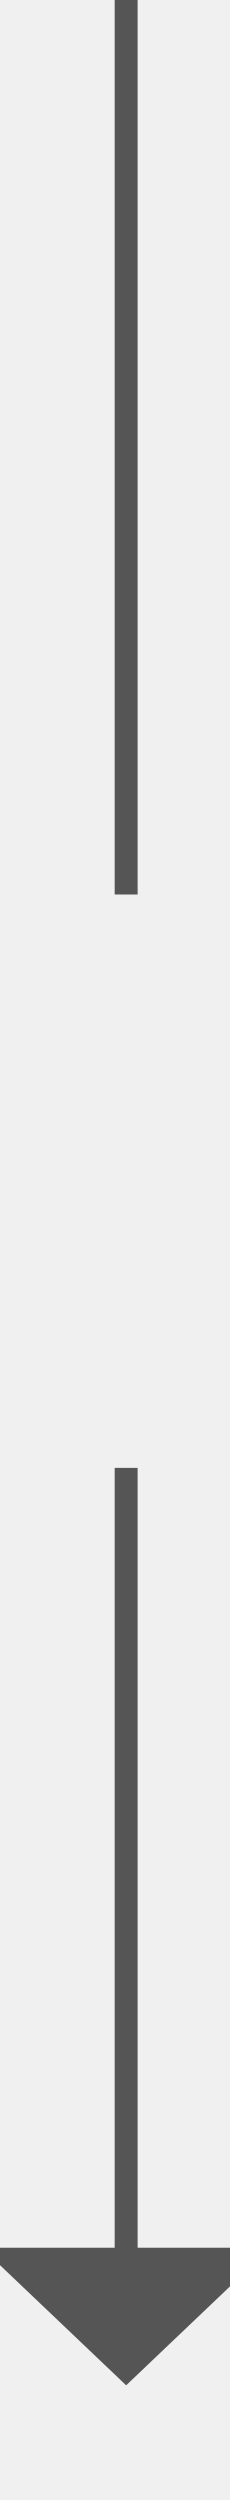
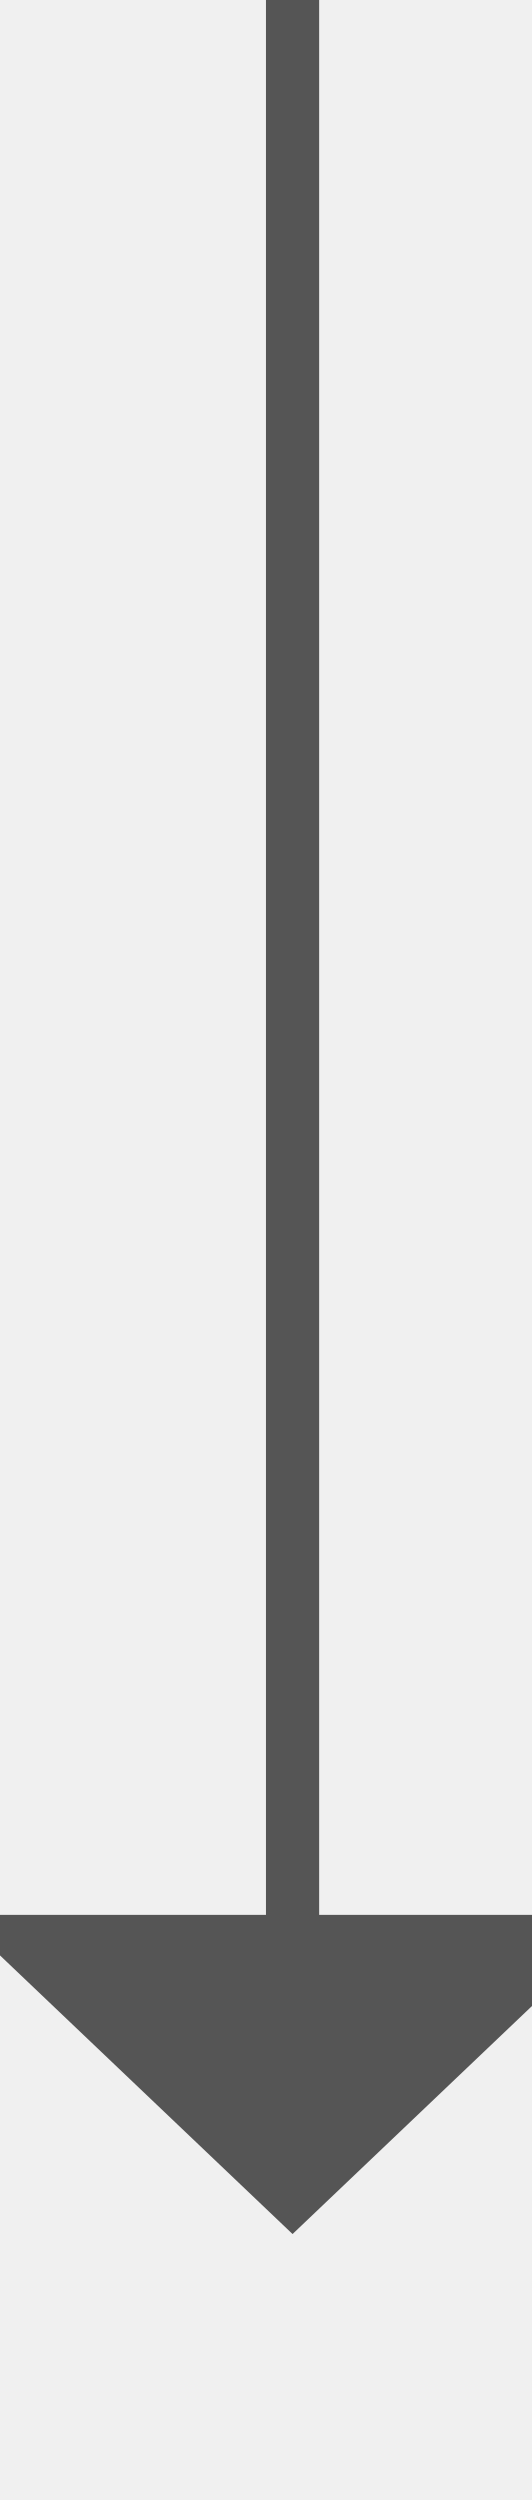
- <svg xmlns="http://www.w3.org/2000/svg" version="1.1" width="10px" height="109px" preserveAspectRatio="xMidYMin meet" viewBox="564 1044  8 109">
-   <defs>
-     <mask fill="white" id="clip39">
-       <path d="M 525.5 1083  L 610.5 1083  L 610.5 1108  L 525.5 1108  Z M 525.5 1044  L 610.5 1044  L 610.5 1157  L 525.5 1157  Z " fill-rule="evenodd" />
-     </mask>
-   </defs>
-   <path d="M 568.5 1083  L 568.5 1044  M 568.5 1108  L 568.5 1143  " stroke-width="1" stroke="#555555" fill="none" />
-   <path d="M 562.2 1142  L 568.5 1148  L 574.8 1142  L 562.2 1142  Z " fill-rule="nonzero" fill="#555555" stroke="none" mask="url(#clip39)" />
+ <svg xmlns="http://www.w3.org/2000/svg" version="1.1" width="10px" height="47px" preserveAspectRatio="xMidYMin meet" viewBox="566 348  8 47">
+   <path d="M 570.5 348  L 570.5 385  " stroke-width="1" stroke="#555555" fill="none" />
+   <path d="M 564.2 384  L 570.5 390  L 576.8 384  L 564.2 384  Z " fill-rule="nonzero" fill="#555555" stroke="none" />
</svg>
